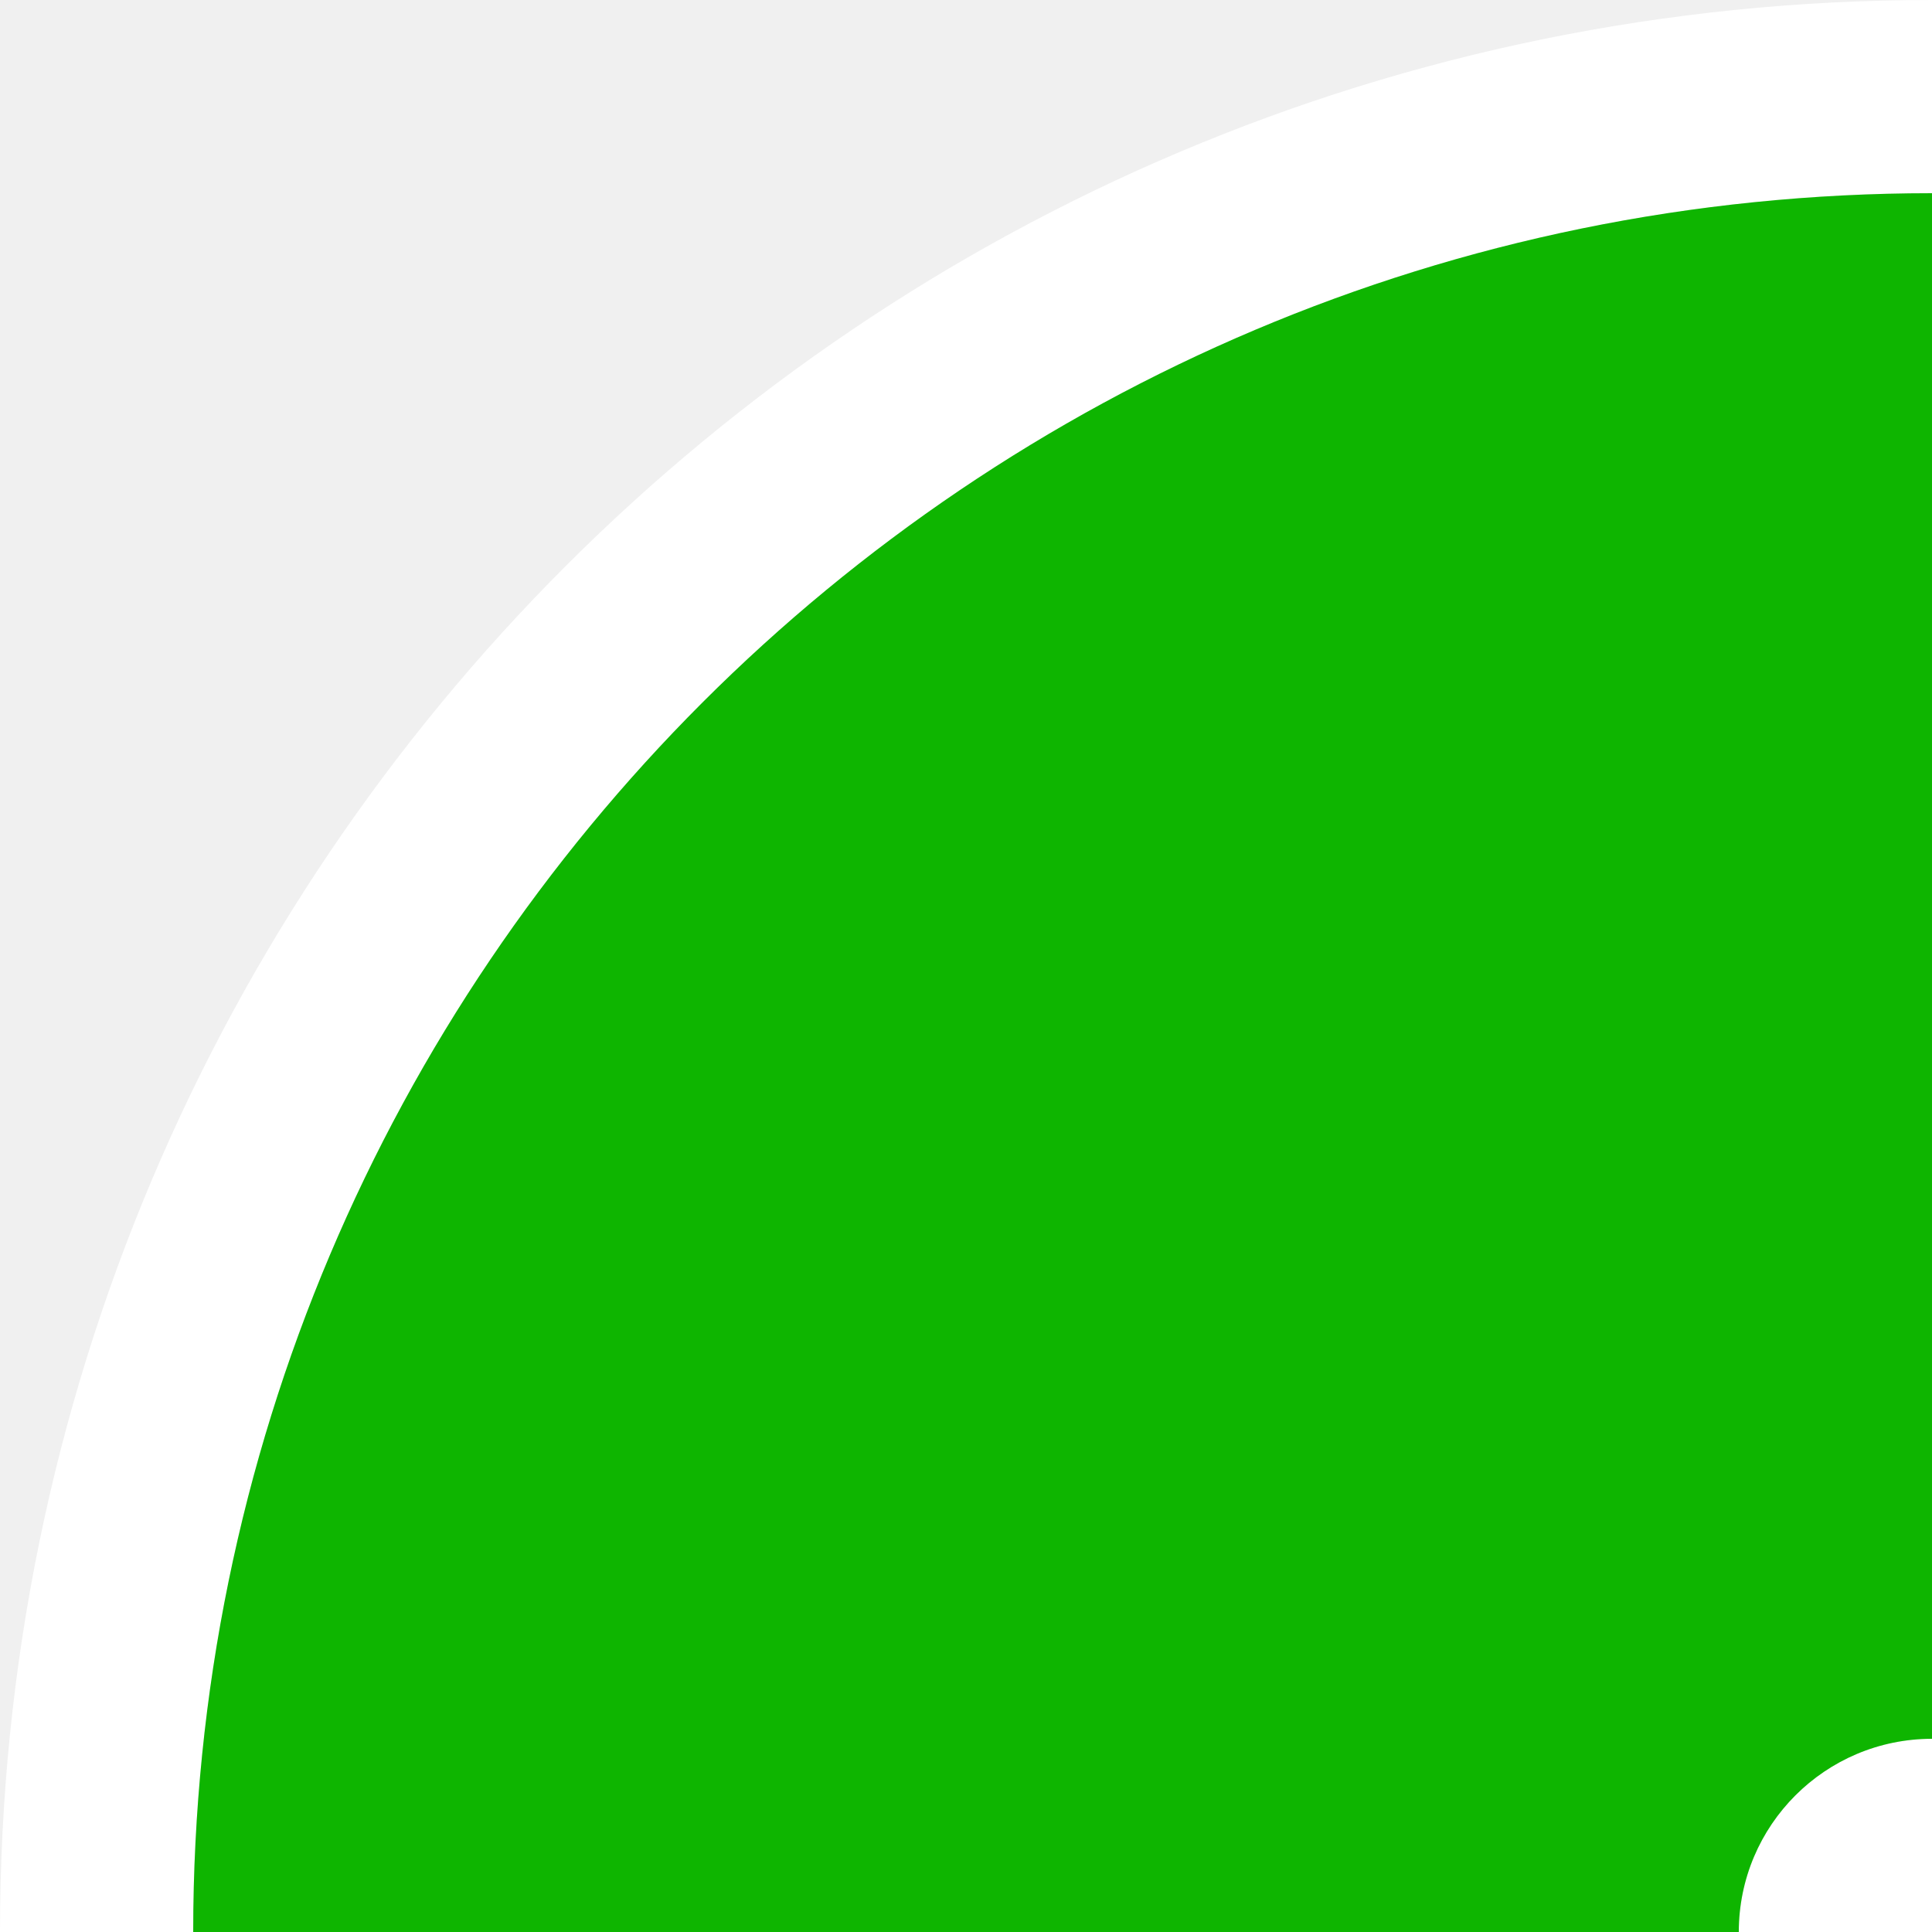
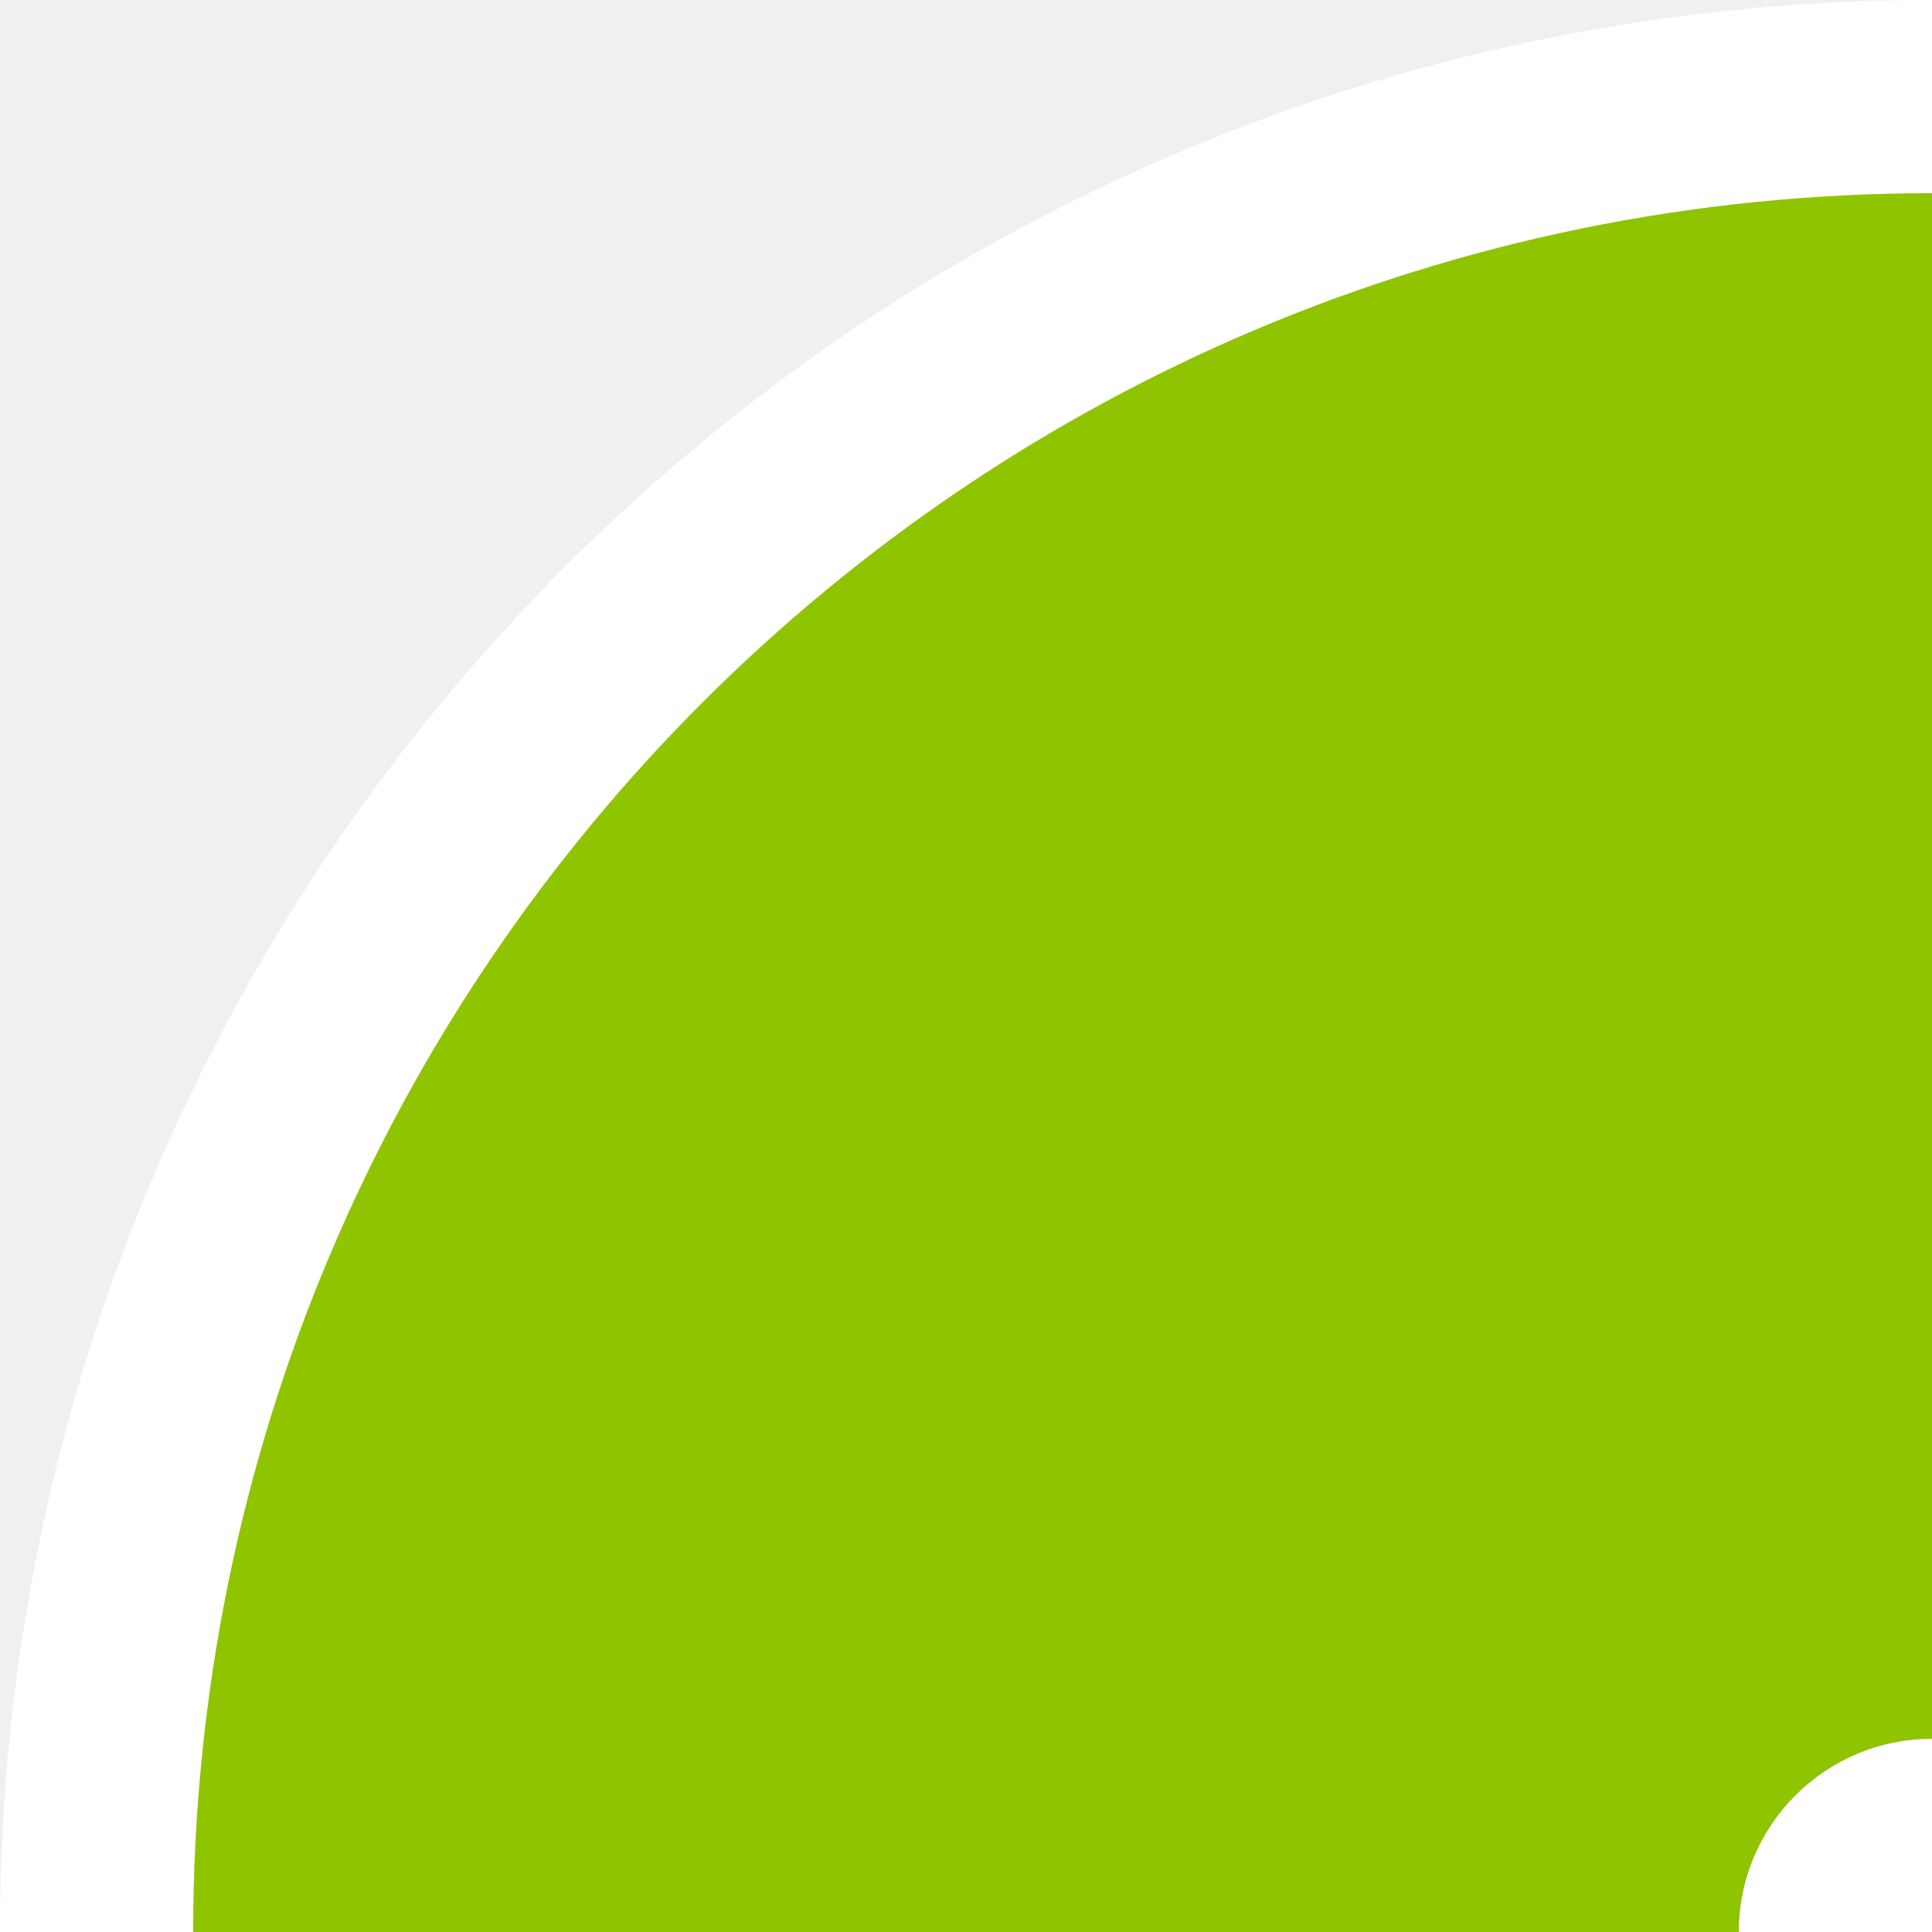
<svg xmlns="http://www.w3.org/2000/svg" width="50" height="50" viewBox="0 0 50 50" fill="none">
  <path fill-rule="evenodd" clip-rule="evenodd" d="M0 50C4.16967e-06 22.386 22.386 1.52588e-05 50 1.52588e-05L50 5C25.147 5 5 25.147 5 50H0ZM50 50V45C47.239 45 45 47.239 45 50H50Z" fill="white" />
-   <path fill-rule="evenodd" clip-rule="evenodd" d="M50 5C25.147 5 5 25.147 5 50H45C45 47.239 47.239 45 50 45L50 5Z" fill="#0EB500" />
+   <path fill-rule="evenodd" clip-rule="evenodd" d="M50 5C25.147 5 5 25.147 5 50H45C45 47.239 47.239 45 50 45L50 5Z" fill="#8FC400" />
</svg>
